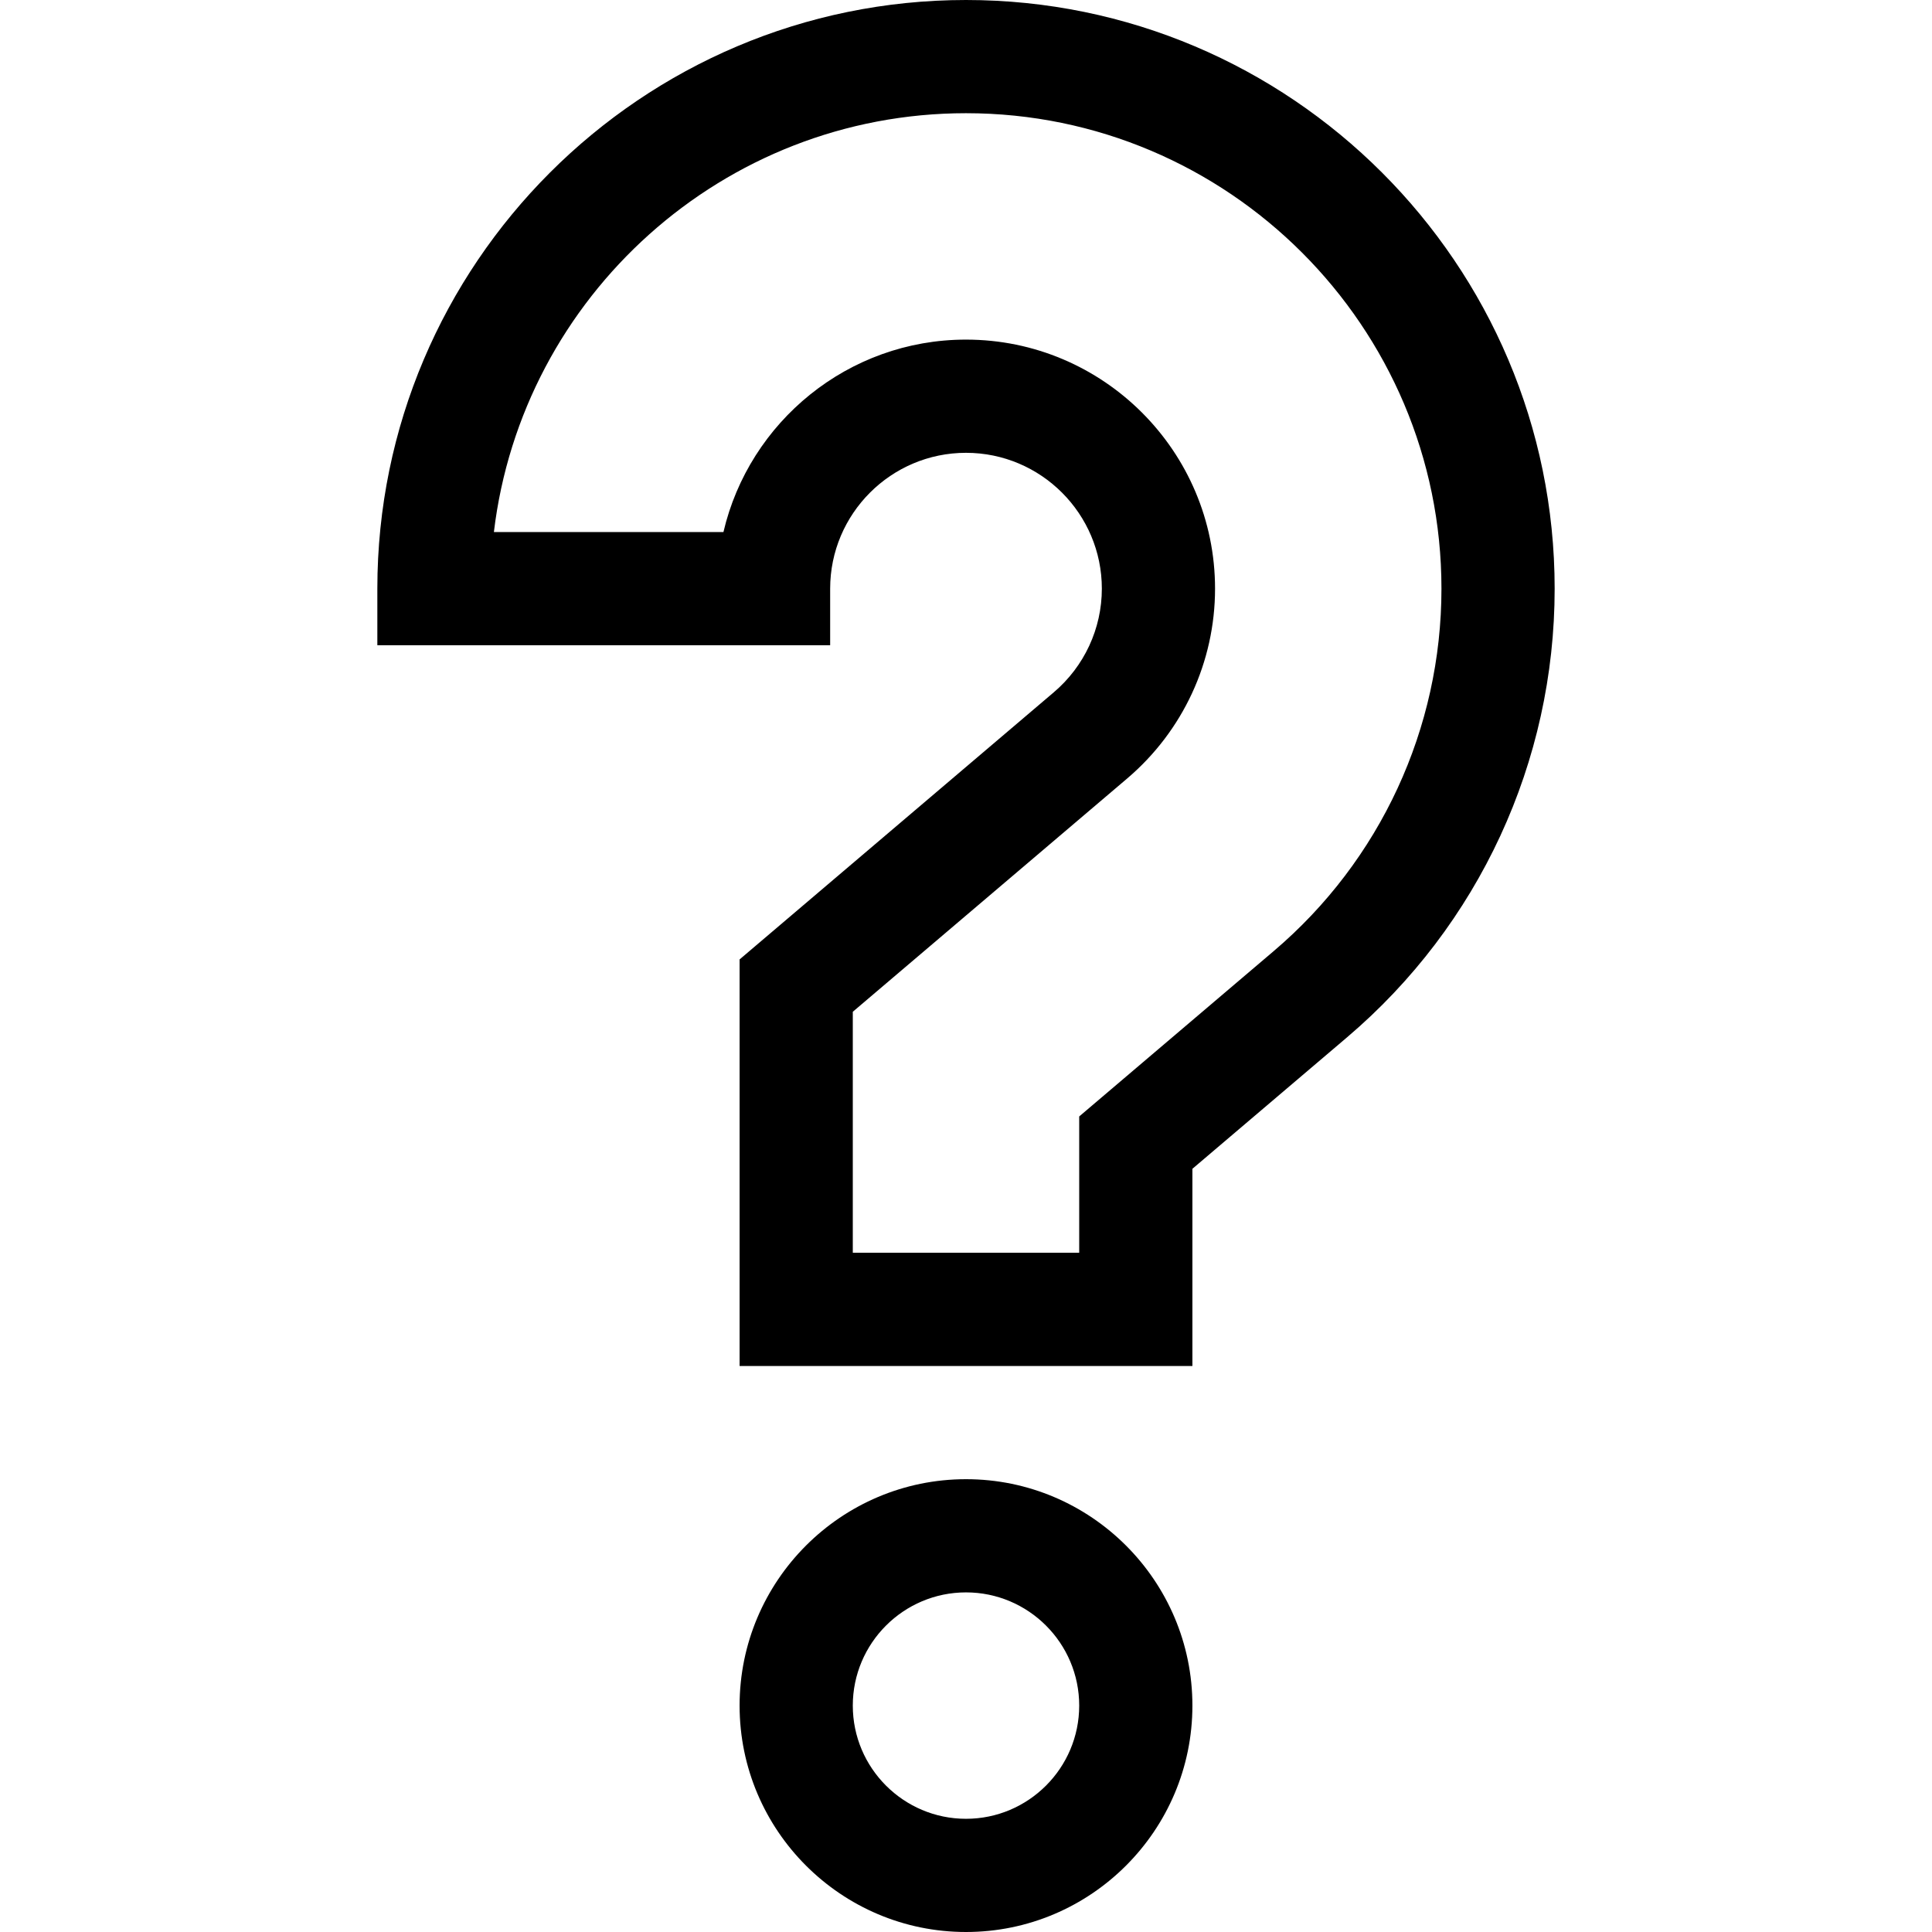
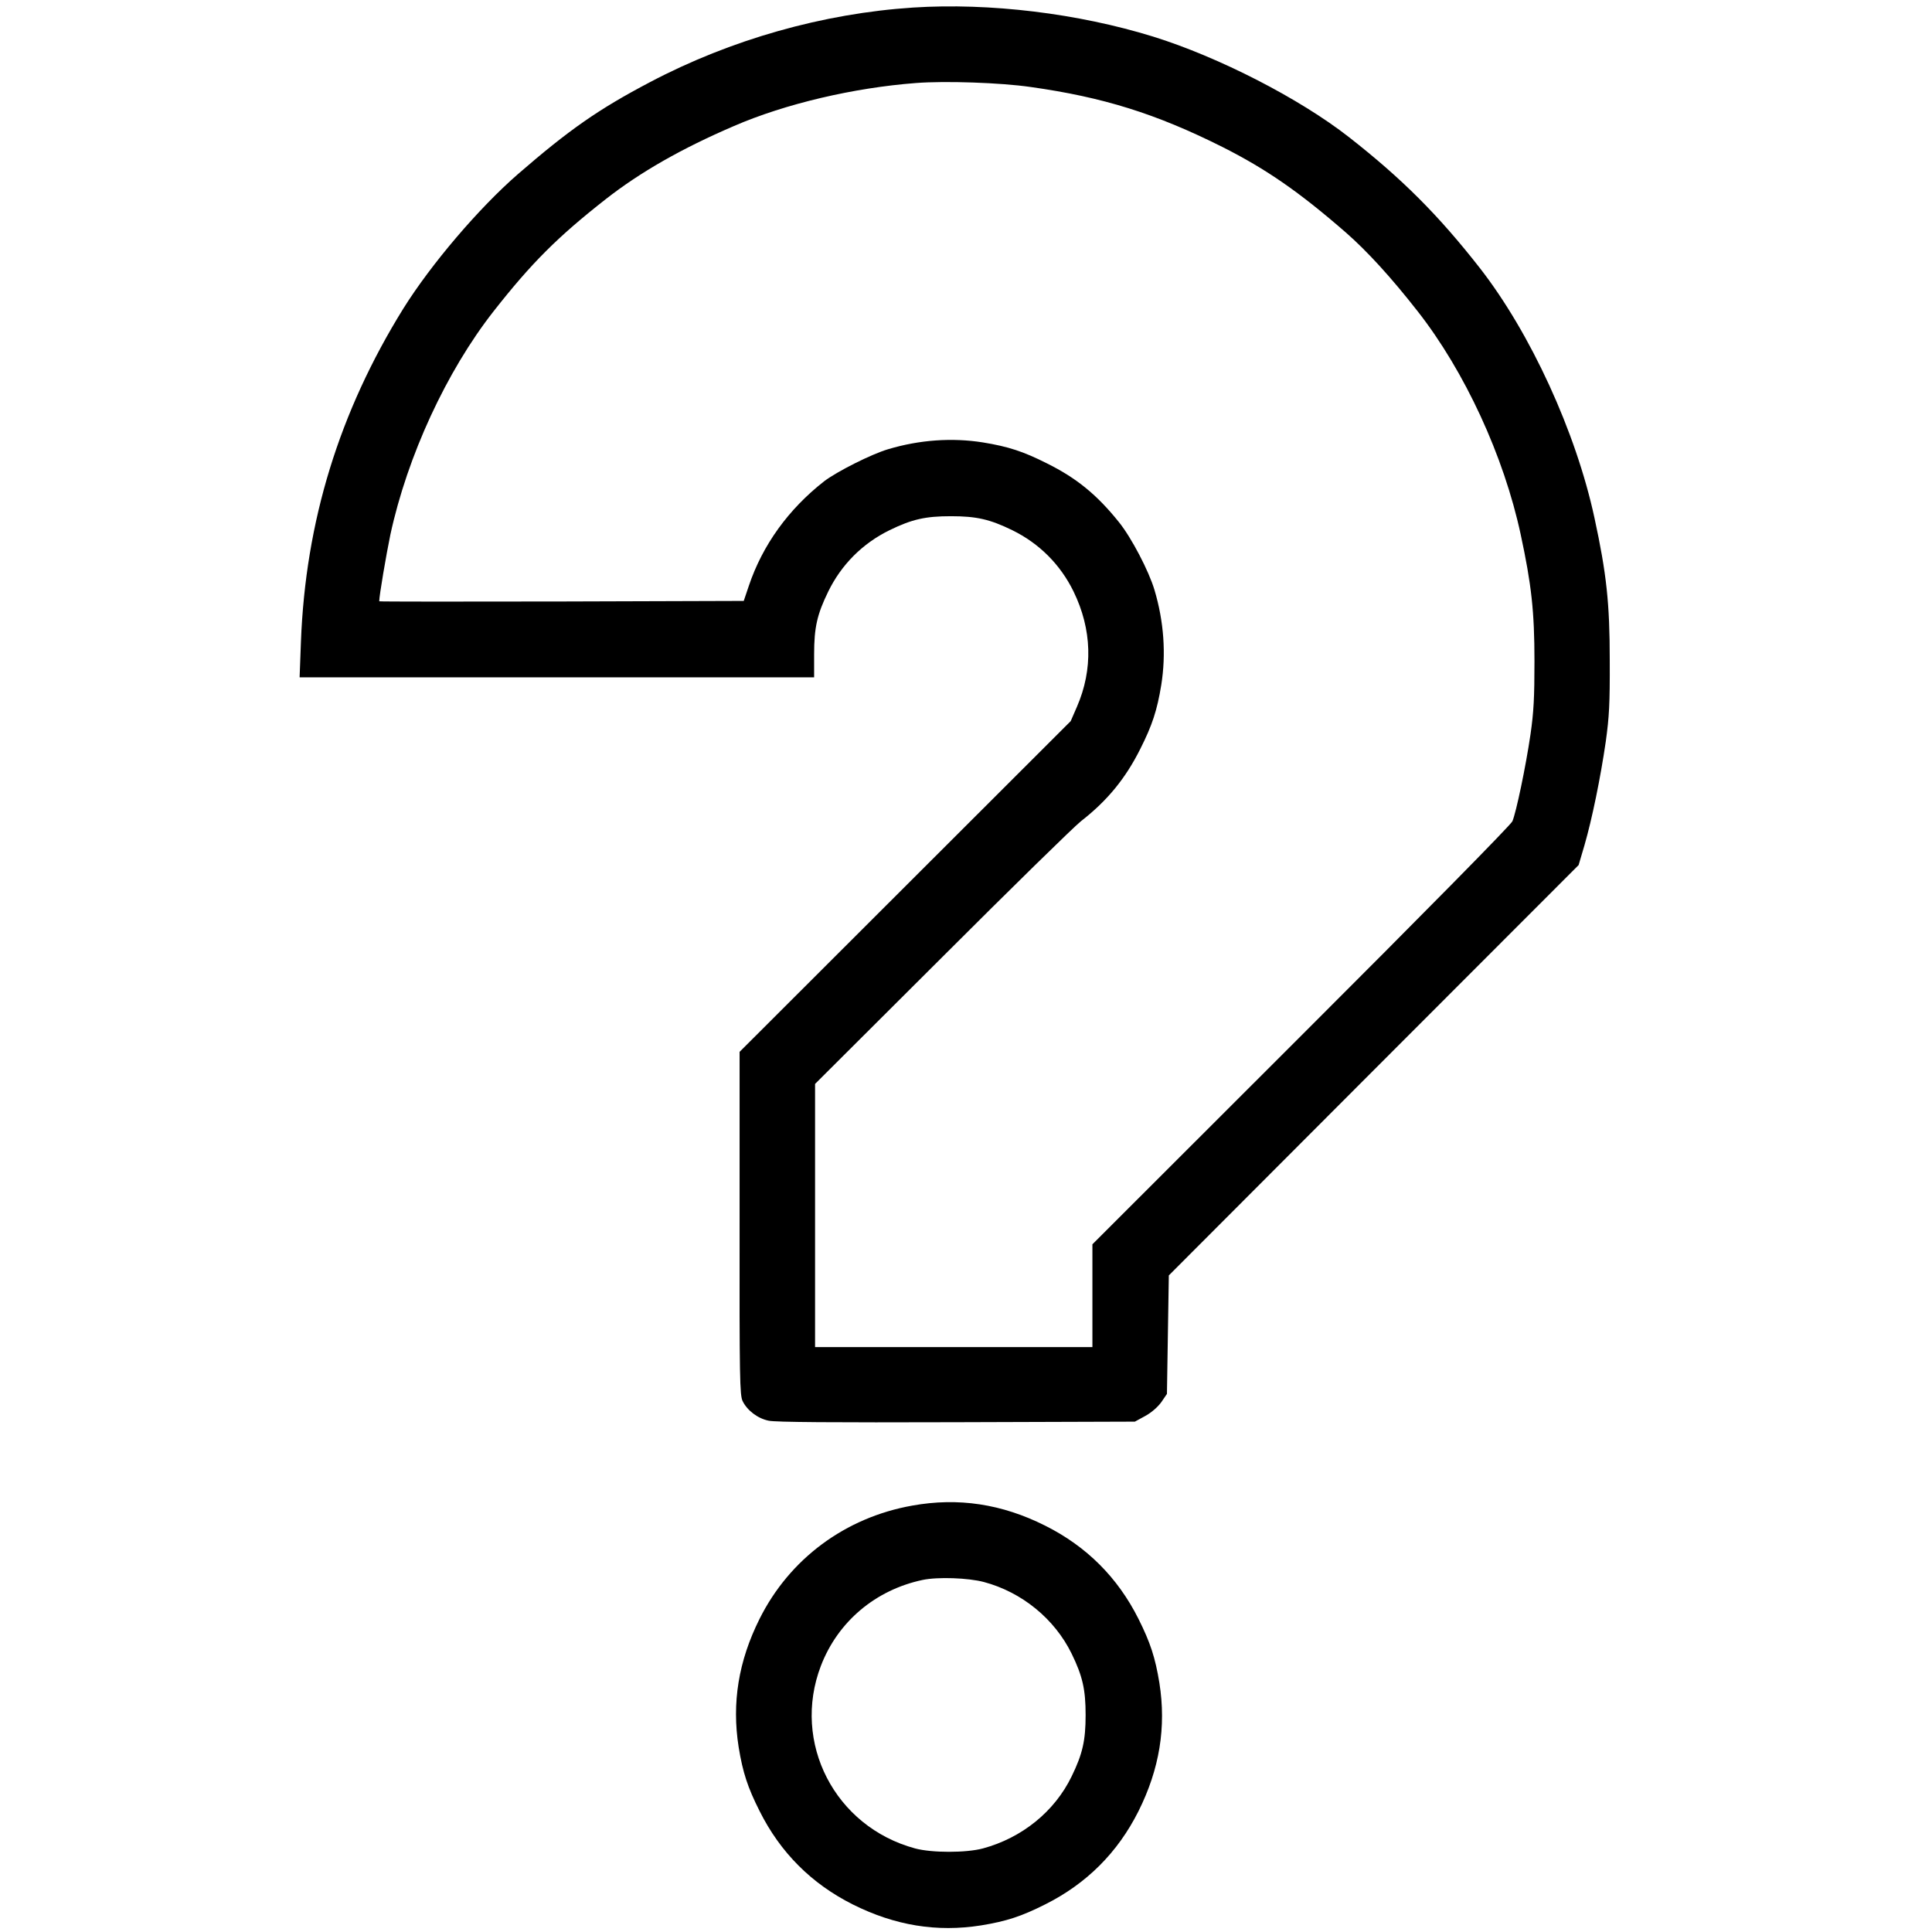
- <svg xmlns="http://www.w3.org/2000/svg" id="Capa_1" enable-background="new 0 0 512 512" height="512" viewBox="0 0 512 512" width="512">
-   <g>
-     <path d="m256 392c-33.084 0-60 26.916-60 60s26.916 60 60 60 60-26.916 60-60-26.916-60-60-60zm0 90c-16.542 0-30-13.458-30-30s13.458-30 30-30 30 13.458 30 30-13.458 30-30 30z" />
-     <path d="m256 0c-86.019 0-156 69.981-156 156v15h120v-15c0-19.851 16.149-36 36-36s36 16.149 36 36c0 10.578-4.643 20.59-12.74 27.471l-83.26 70.787v107.742h120v-52.258l40.976-34.837c34.968-29.714 55.024-73.052 55.024-118.905 0-86.019-69.981-156-156-156zm81.547 252.047-51.547 43.824v36.129h-60v-63.871l72.688-61.8c14.815-12.589 23.312-30.933 23.312-50.329 0-36.393-29.607-66-66-66-31.235 0-57.471 21.81-64.281 51h-60.832c7.441-62.431 60.712-111 125.113-111 69.477 0 126 56.523 126 126 0 37.034-16.201 72.04-44.453 96.047z" />
+ <svg xmlns="http://www.w3.org/2000/svg" version="1.0" width="1024pt" height="1024pt" viewBox="0 0 1024 1024" preserveAspectRatio="xMidYMid meet">
+   <g transform="translate(0,1024) scale(0.1,-0.1)" stroke="none">
+     <path d="M4840 10200 c-476 -31 -966 -169 -1396 -396 -272 -143 -428 -252 -699 -487 -207 -180 -460 -477 -607 -712 -340 -548 -519 -1129 -543 -1767 l-7 -188 1363 0 1364 0 0 122 c0 143 16 212 75 333 70 143 182 255 325 325 119 58 190 74 325 74 135 0 206 -16 325 -74 143 -70 255 -182 325 -325 98 -201 104 -413 18 -611 l-33 -76 -877 -876 -878 -877 0 -908 c-1 -826 1 -911 16 -943 24 -49 79 -92 138 -104 36 -8 338 -10 996 -8 l945 3 55 30 c33 18 66 47 85 73 l30 44 5 314 5 314 1086 1088 1086 1087 31 105 c40 138 85 357 113 550 18 131 22 198 21 430 0 302 -17 460 -81 755 -98 455 -339 980 -608 1325 -220 281 -412 473 -693 693 -262 205 -691 425 -1038 533 -398 123 -866 180 -1272 154z m622 -421 c384 -54 664 -141 1017 -318 232 -117 407 -238 655 -454 113 -99 240 -238 380 -417 250 -319 457 -768 546 -1183 57 -265 73 -408 73 -672 0 -192 -4 -269 -21 -387 -25 -171 -76 -414 -96 -461 -8 -19 -472 -490 -1120 -1137 l-1106 -1105 0 -272 0 -273 -735 0 -735 0 0 698 0 697 673 671 c369 369 701 694 737 722 140 109 236 227 314 383 63 125 89 204 111 339 26 163 14 336 -36 503 -30 101 -122 277 -188 359 -117 146 -225 234 -382 312 -125 63 -204 89 -339 111 -163 26 -336 14 -503 -36 -88 -26 -271 -118 -339 -170 -188 -147 -326 -337 -399 -554 l-27 -80 -966 -3 c-531 -1 -966 -1 -966 1 0 30 37 247 59 353 90 416 297 865 547 1184 201 256 338 393 594 594 184 144 403 269 680 388 272 118 636 203 965 228 156 12 447 2 607 -21z" />
+     <path d="M4835 2260 c-355 -63 -650 -282 -809 -600 -112 -224 -148 -446 -111 -680 22 -135 48 -214 111 -339 110 -220 275 -385 494 -495 224 -112 446 -148 680 -111 135 22 214 48 339 111 220 110 385 275 495 494 112 224 148 446 111 680 -22 135 -48 214 -111 340 -110 219 -275 384 -495 494 -229 115 -460 150 -704 106z m380 -405 c202 -54 375 -196 465 -380 58 -119 74 -190 74 -325 0 -135 -16 -206 -74 -325 -90 -186 -263 -326 -470 -382 -89 -24 -271 -24 -360 0 -425 115 -655 561 -499 968 90 234 289 402 539 455 81 17 242 11 325 -11z" />
  </g>
</svg>
